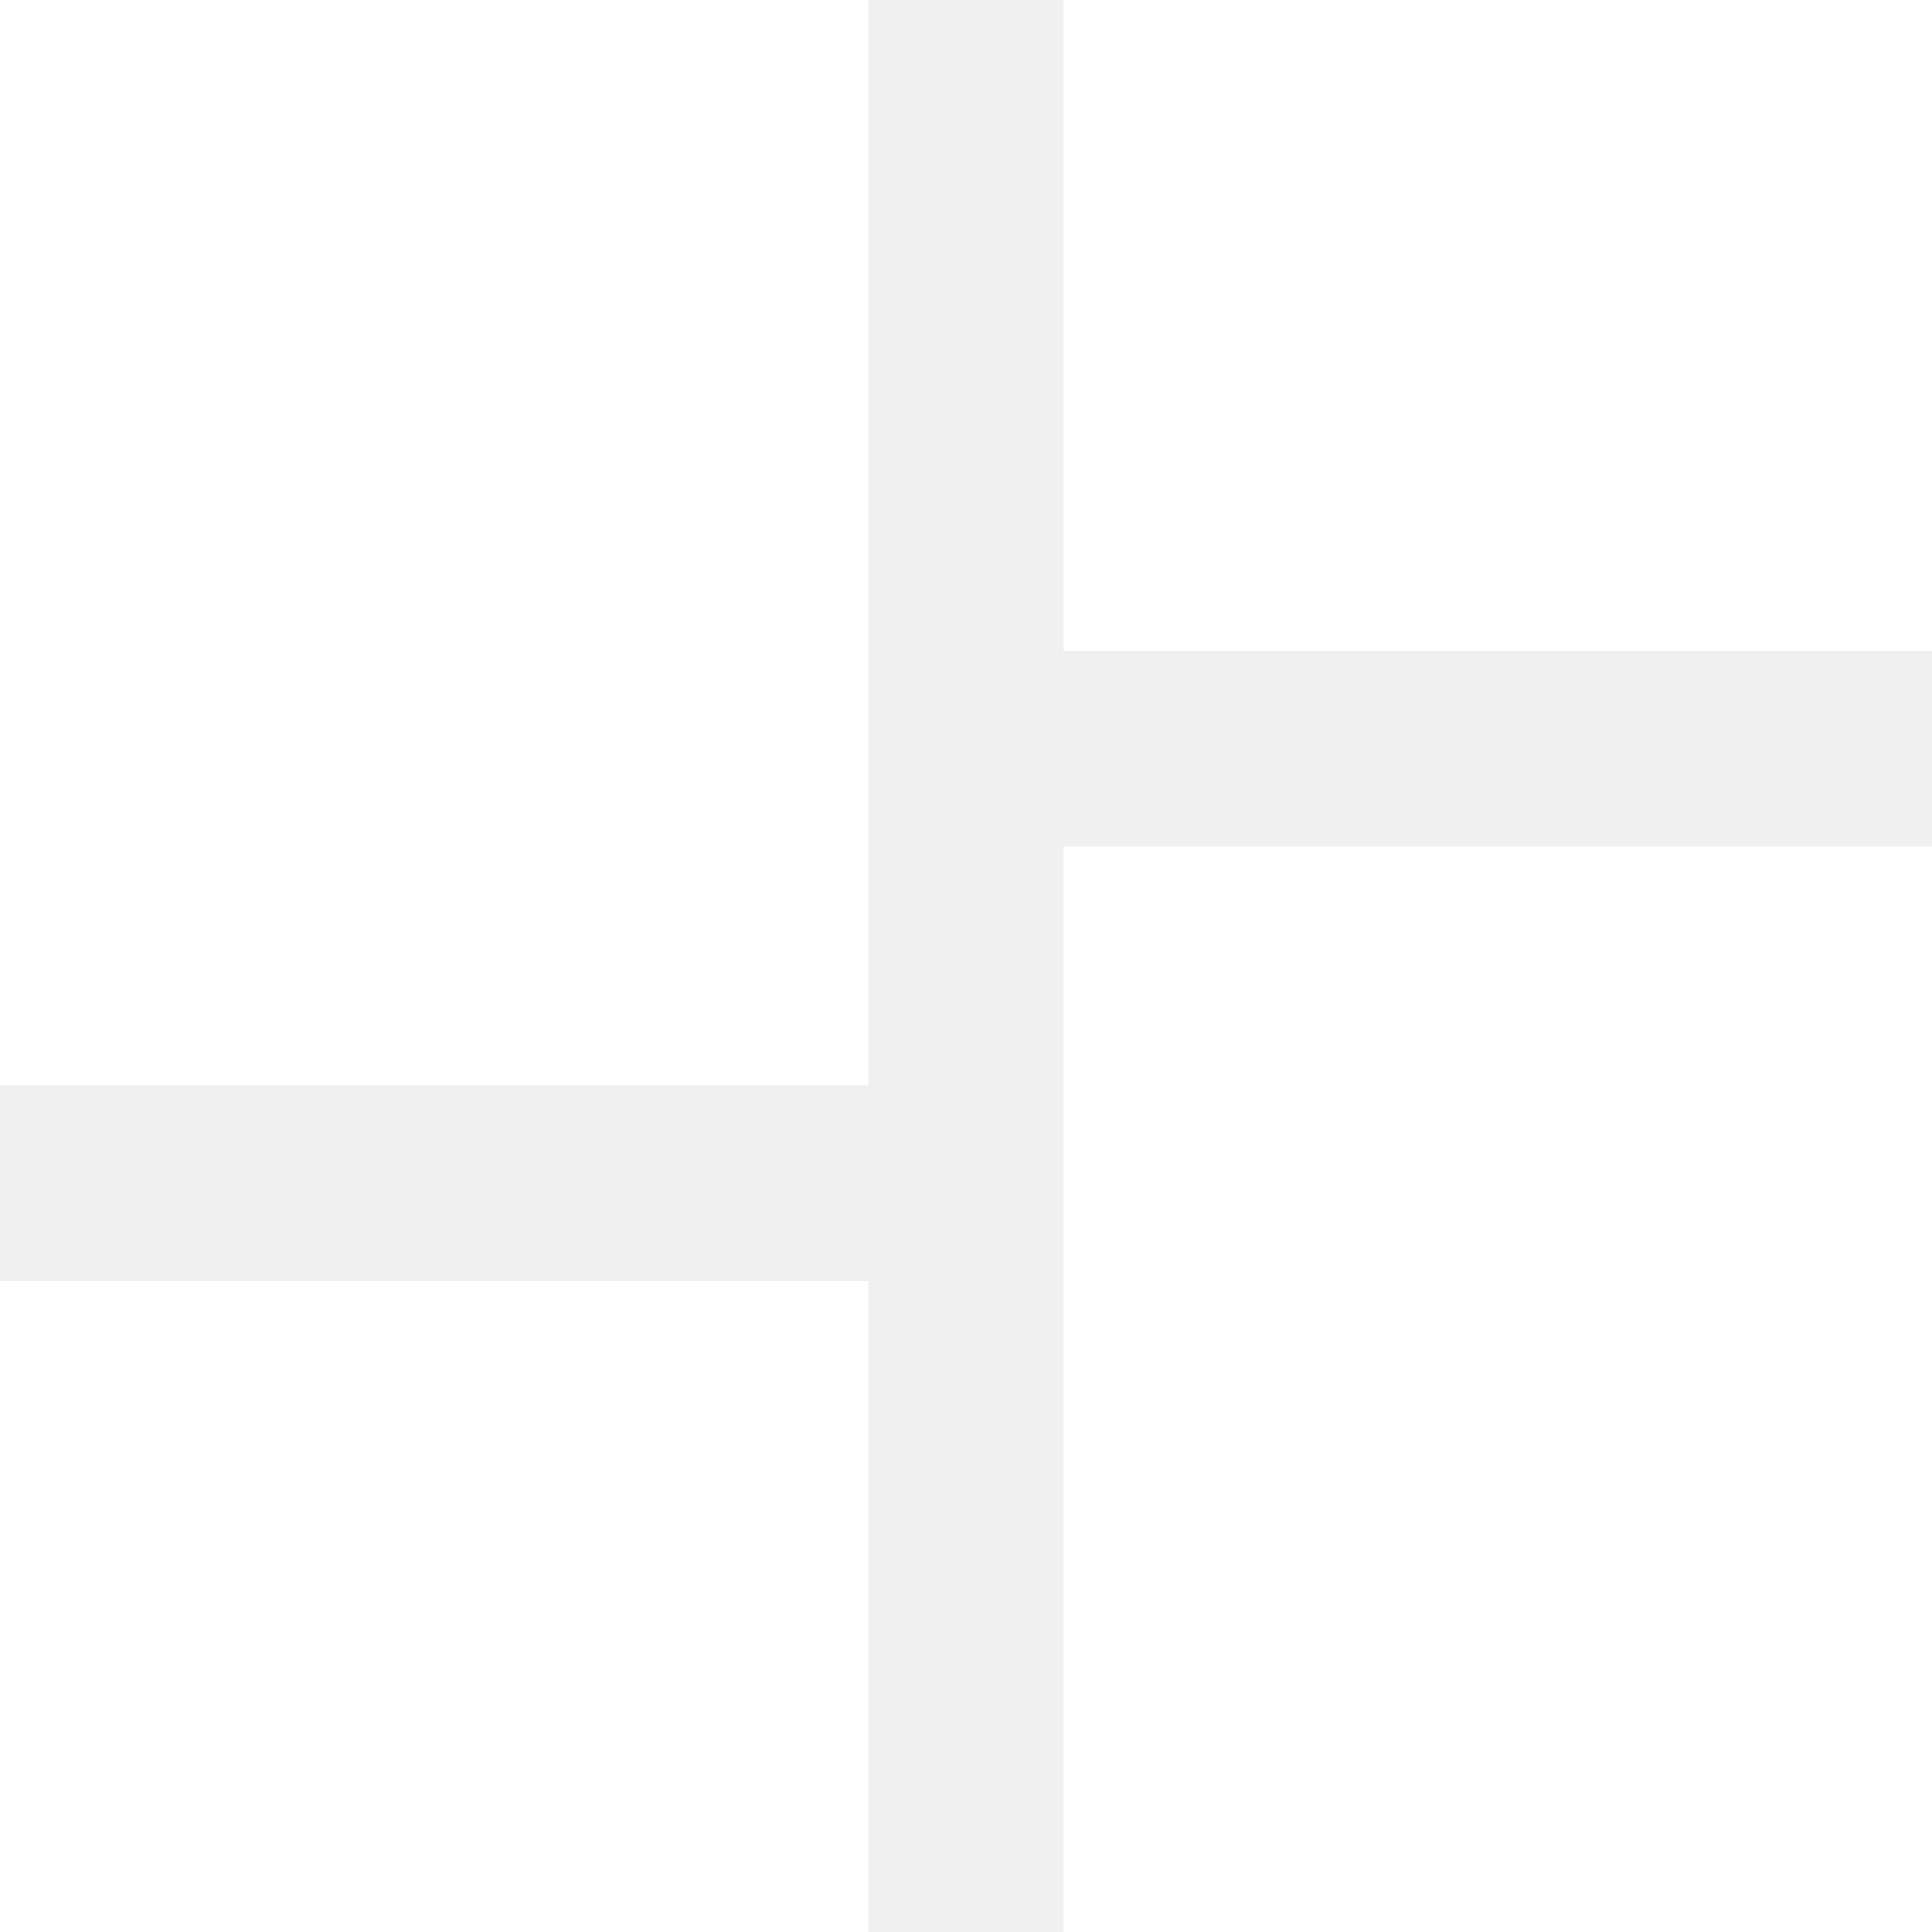
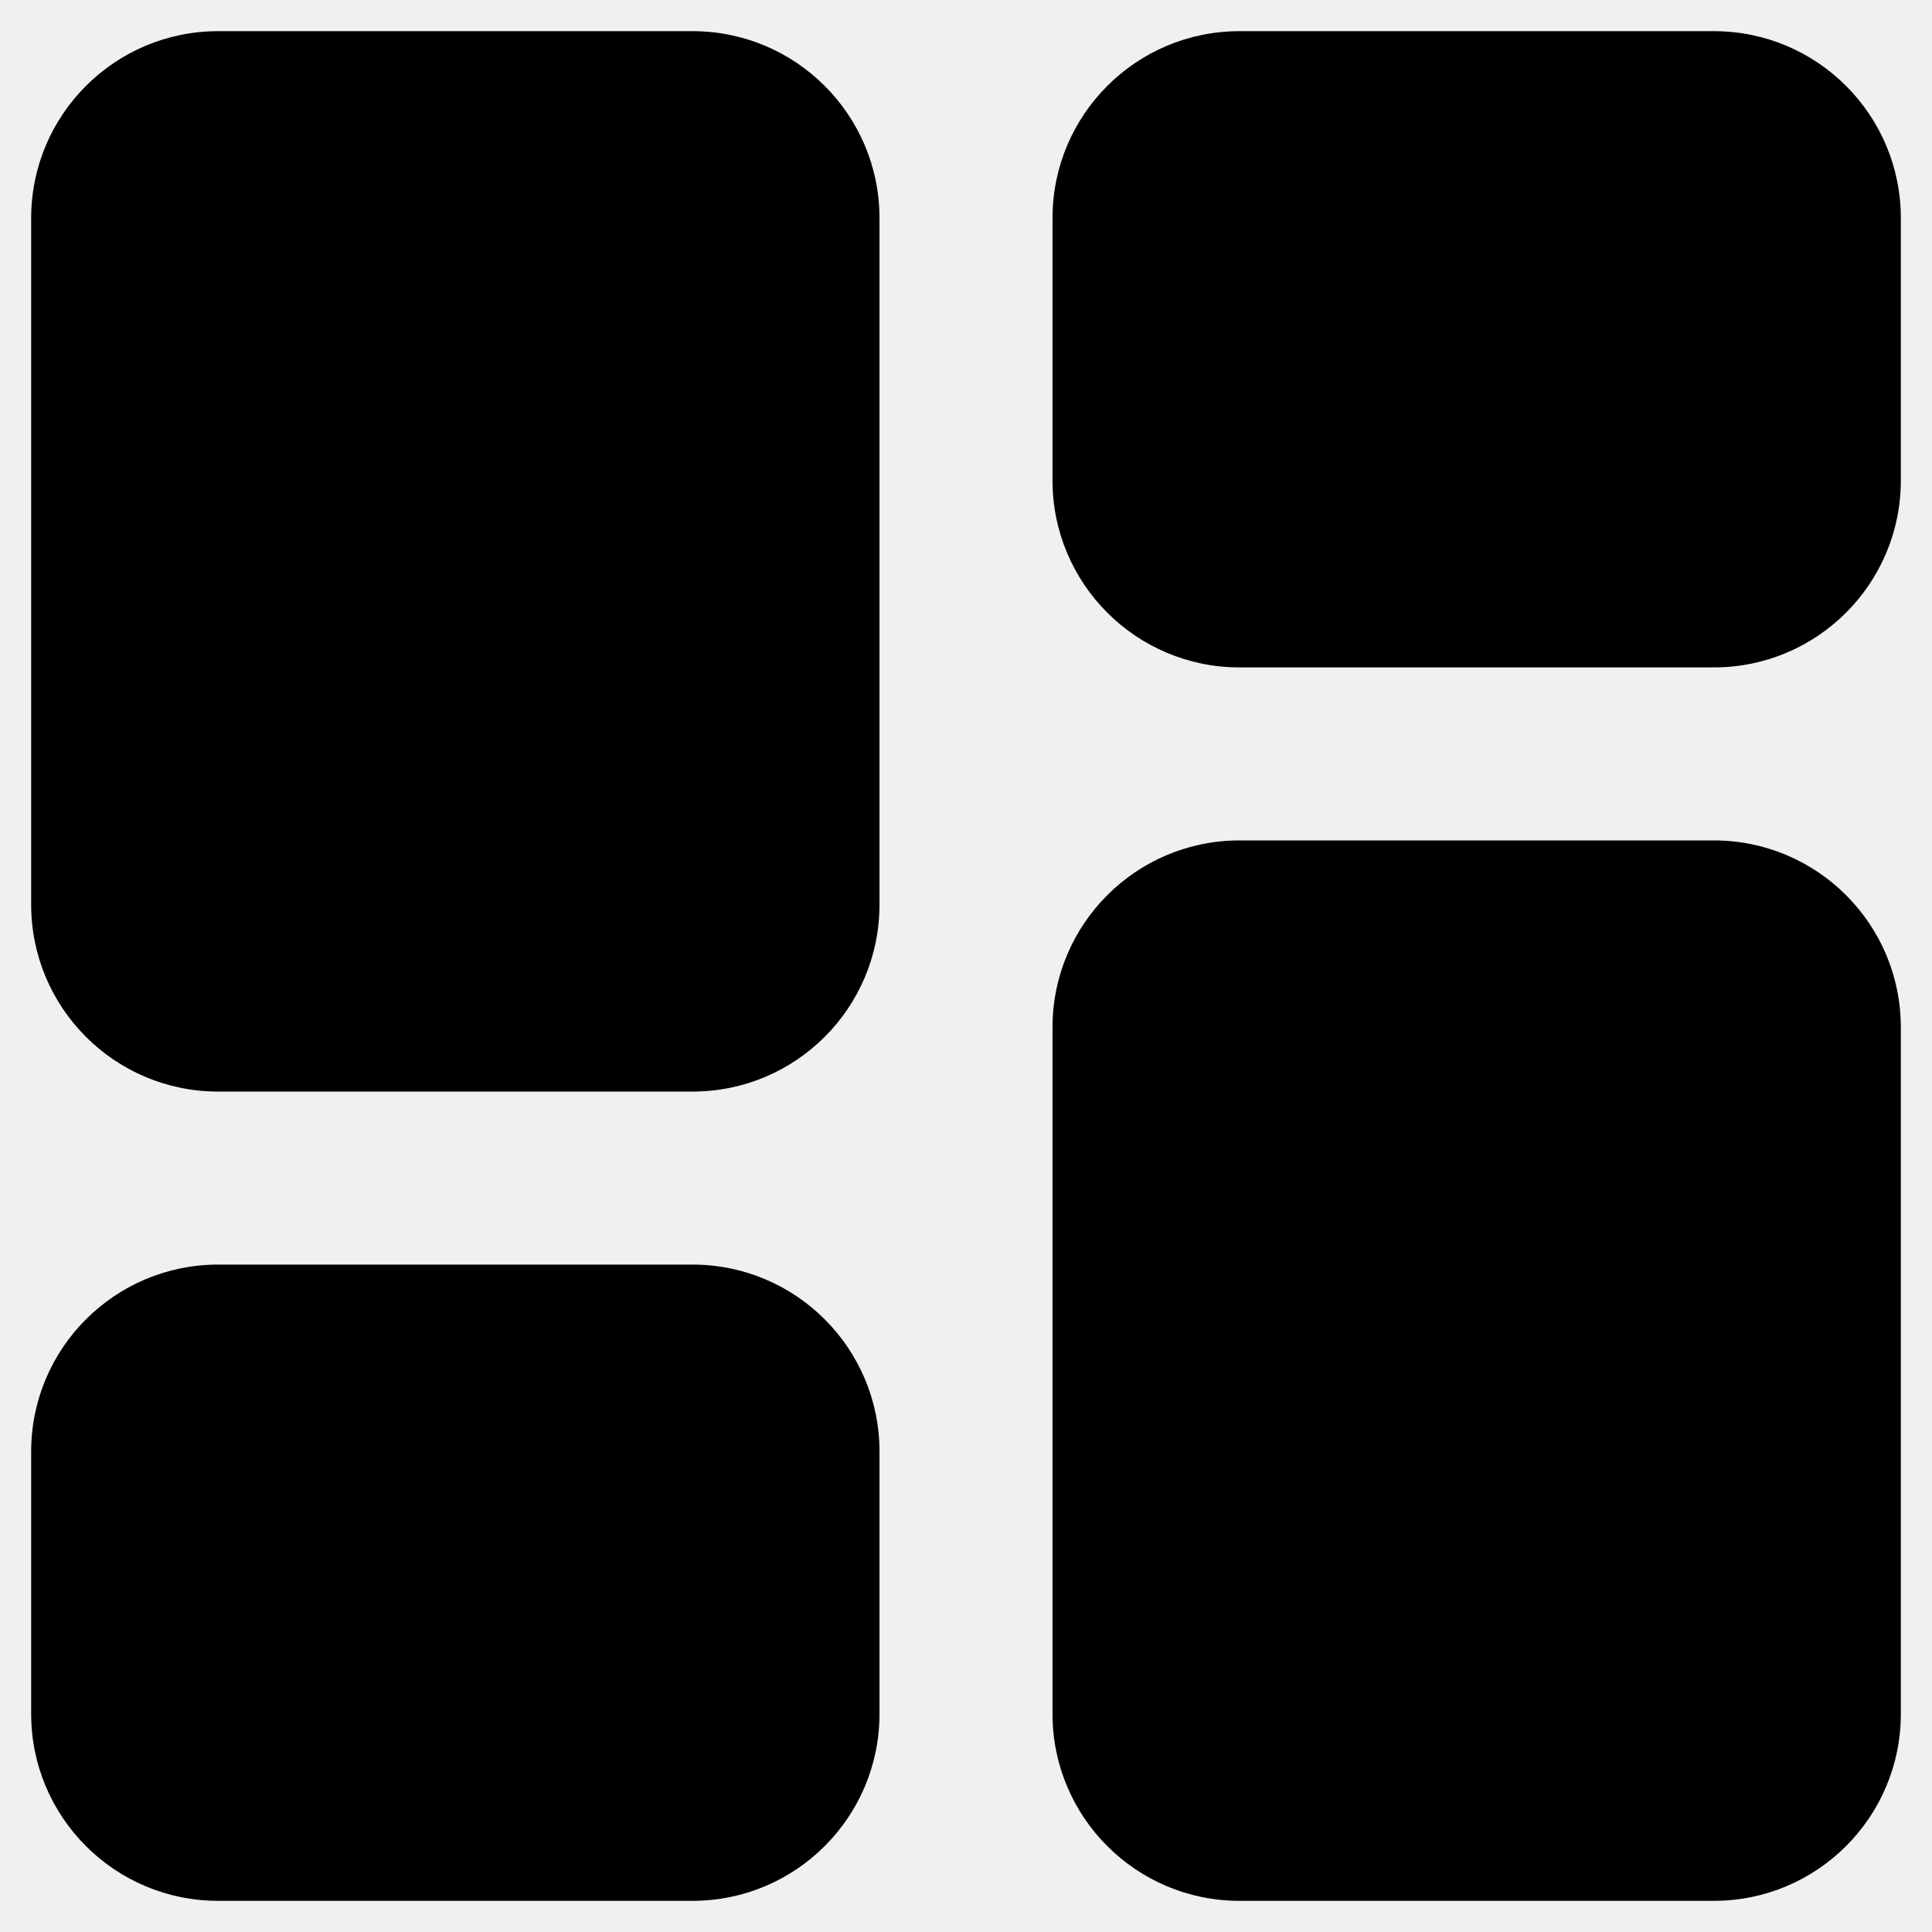
- <svg xmlns="http://www.w3.org/2000/svg" width="20" height="20" viewBox="0 0 20 20">
-   <defs>
-     <style>.a{fill:#fff;}</style>
-   </defs>
-   <rect class="a" width="8.988" height="6.741" transform="translate(11.012)" />
-   <rect class="a" width="8.988" height="11.235" />
-   <rect class="a" width="8.988" height="6.741" transform="translate(0 13.259)" />
-   <rect class="a" width="8.988" height="11.235" transform="translate(11.012 8.765)" />
+ <svg xmlns="http://www.w3.org/2000/svg" viewBox="0 0 31 31">
+   <g class="a" transform="translate(0.5 0.5)">
+     <rect class="b" width="13.612" height="10.209" rx="3" transform="translate(16.388)" />
+     <rect class="b" width="13.612" height="17.015" rx="3" />
+     <rect class="b" width="13.612" height="10.209" rx="3" transform="translate(0 19.791)" />
+     <rect class="b" width="13.612" height="17.015" rx="3" transform="translate(16.388 12.985)" />
+   </g>
</svg>
